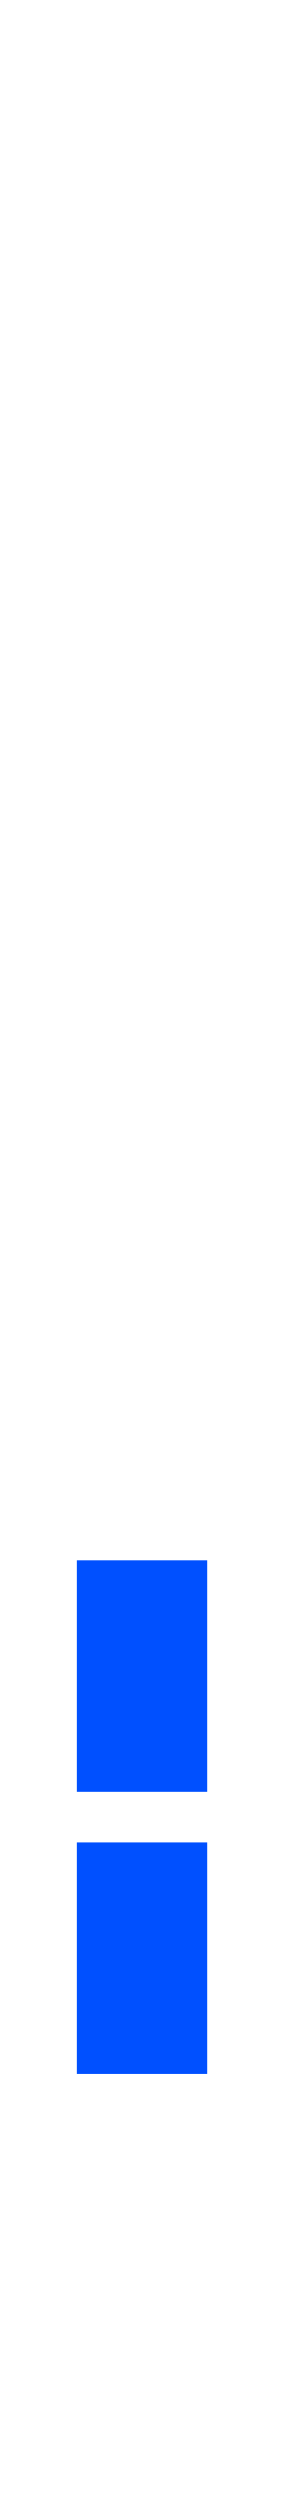
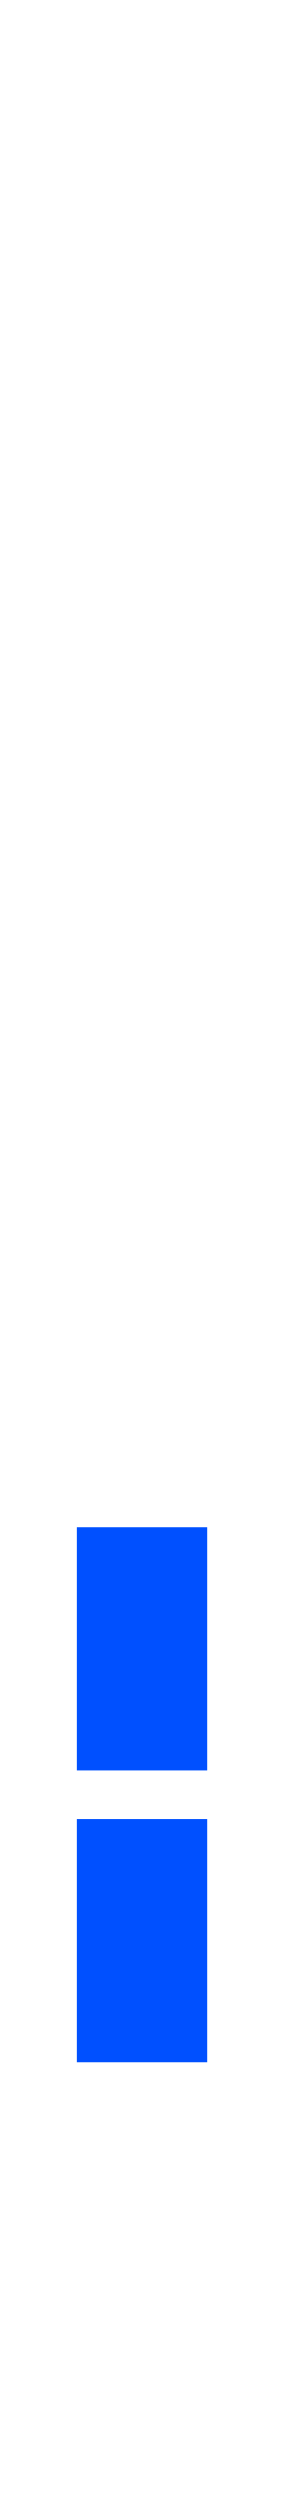
<svg xmlns="http://www.w3.org/2000/svg" width="14.9mm" height="128.5mm" viewBox="0 0 14.9 128.5">
  <g id="REAR_POCKET_0P5">
-     <path id="rear_pocket_0p5_00" d="M 3.95,80.2 L 10.65,80.2 L 10.65,92.1 L 3.95,92.1 Z" fill="#0050ff" stroke="none" stroke-width="0.025" fill-rule="evenodd" />
-     <path id="rear_pocket_0p5_01" d="M 3.95,94.7 L 10.65,94.7 L 10.65,106.6 L 3.95,106.6 Z" fill="#0050ff" stroke="none" stroke-width="0.025" fill-rule="evenodd" />
+     <path id="rear_pocket_0p5_00" d="M 3.95,78.5 L 10.65,78.5 L 10.65,91 L 3.95,91 Z" fill="#0050ff" stroke="none" stroke-width="0.025" fill-rule="evenodd" />
+     <path id="rear_pocket_0p5_01" d="M 3.95,93.5 L 10.65,93.5 L 10.65,106 L 3.95,106 Z" fill="#0050ff" stroke="none" stroke-width="0.025" fill-rule="evenodd" />
  </g>
</svg>
